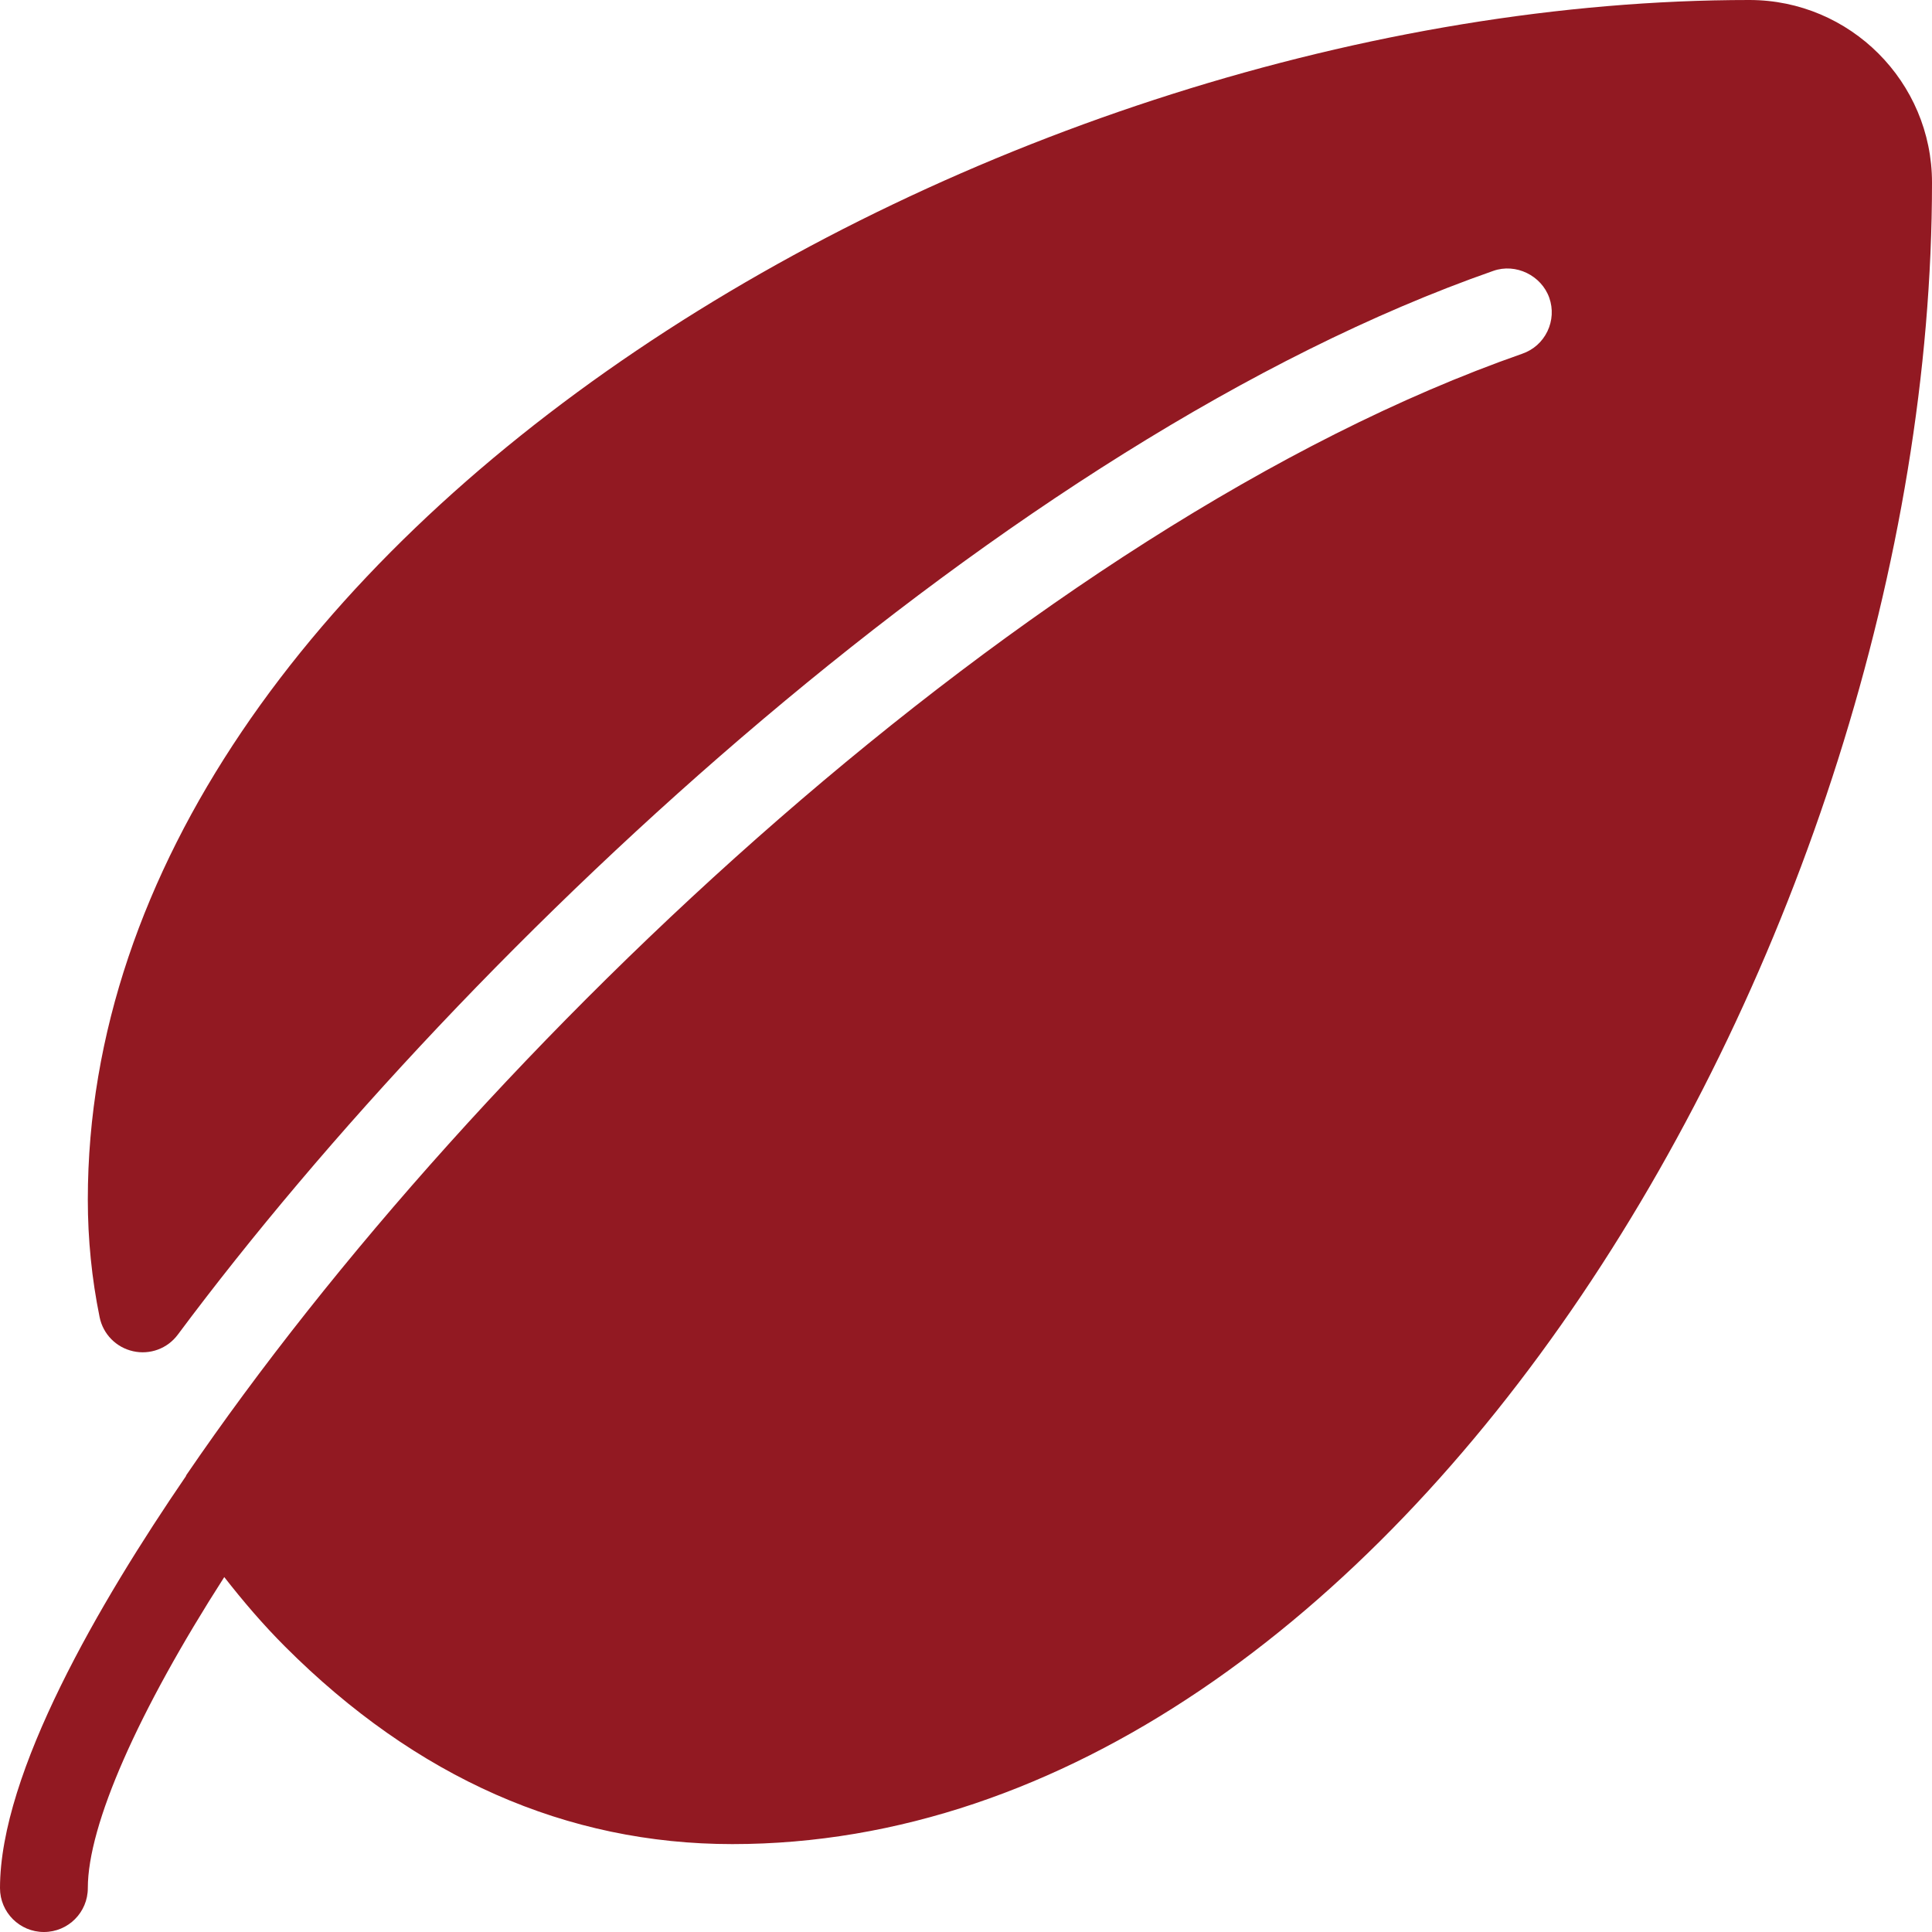
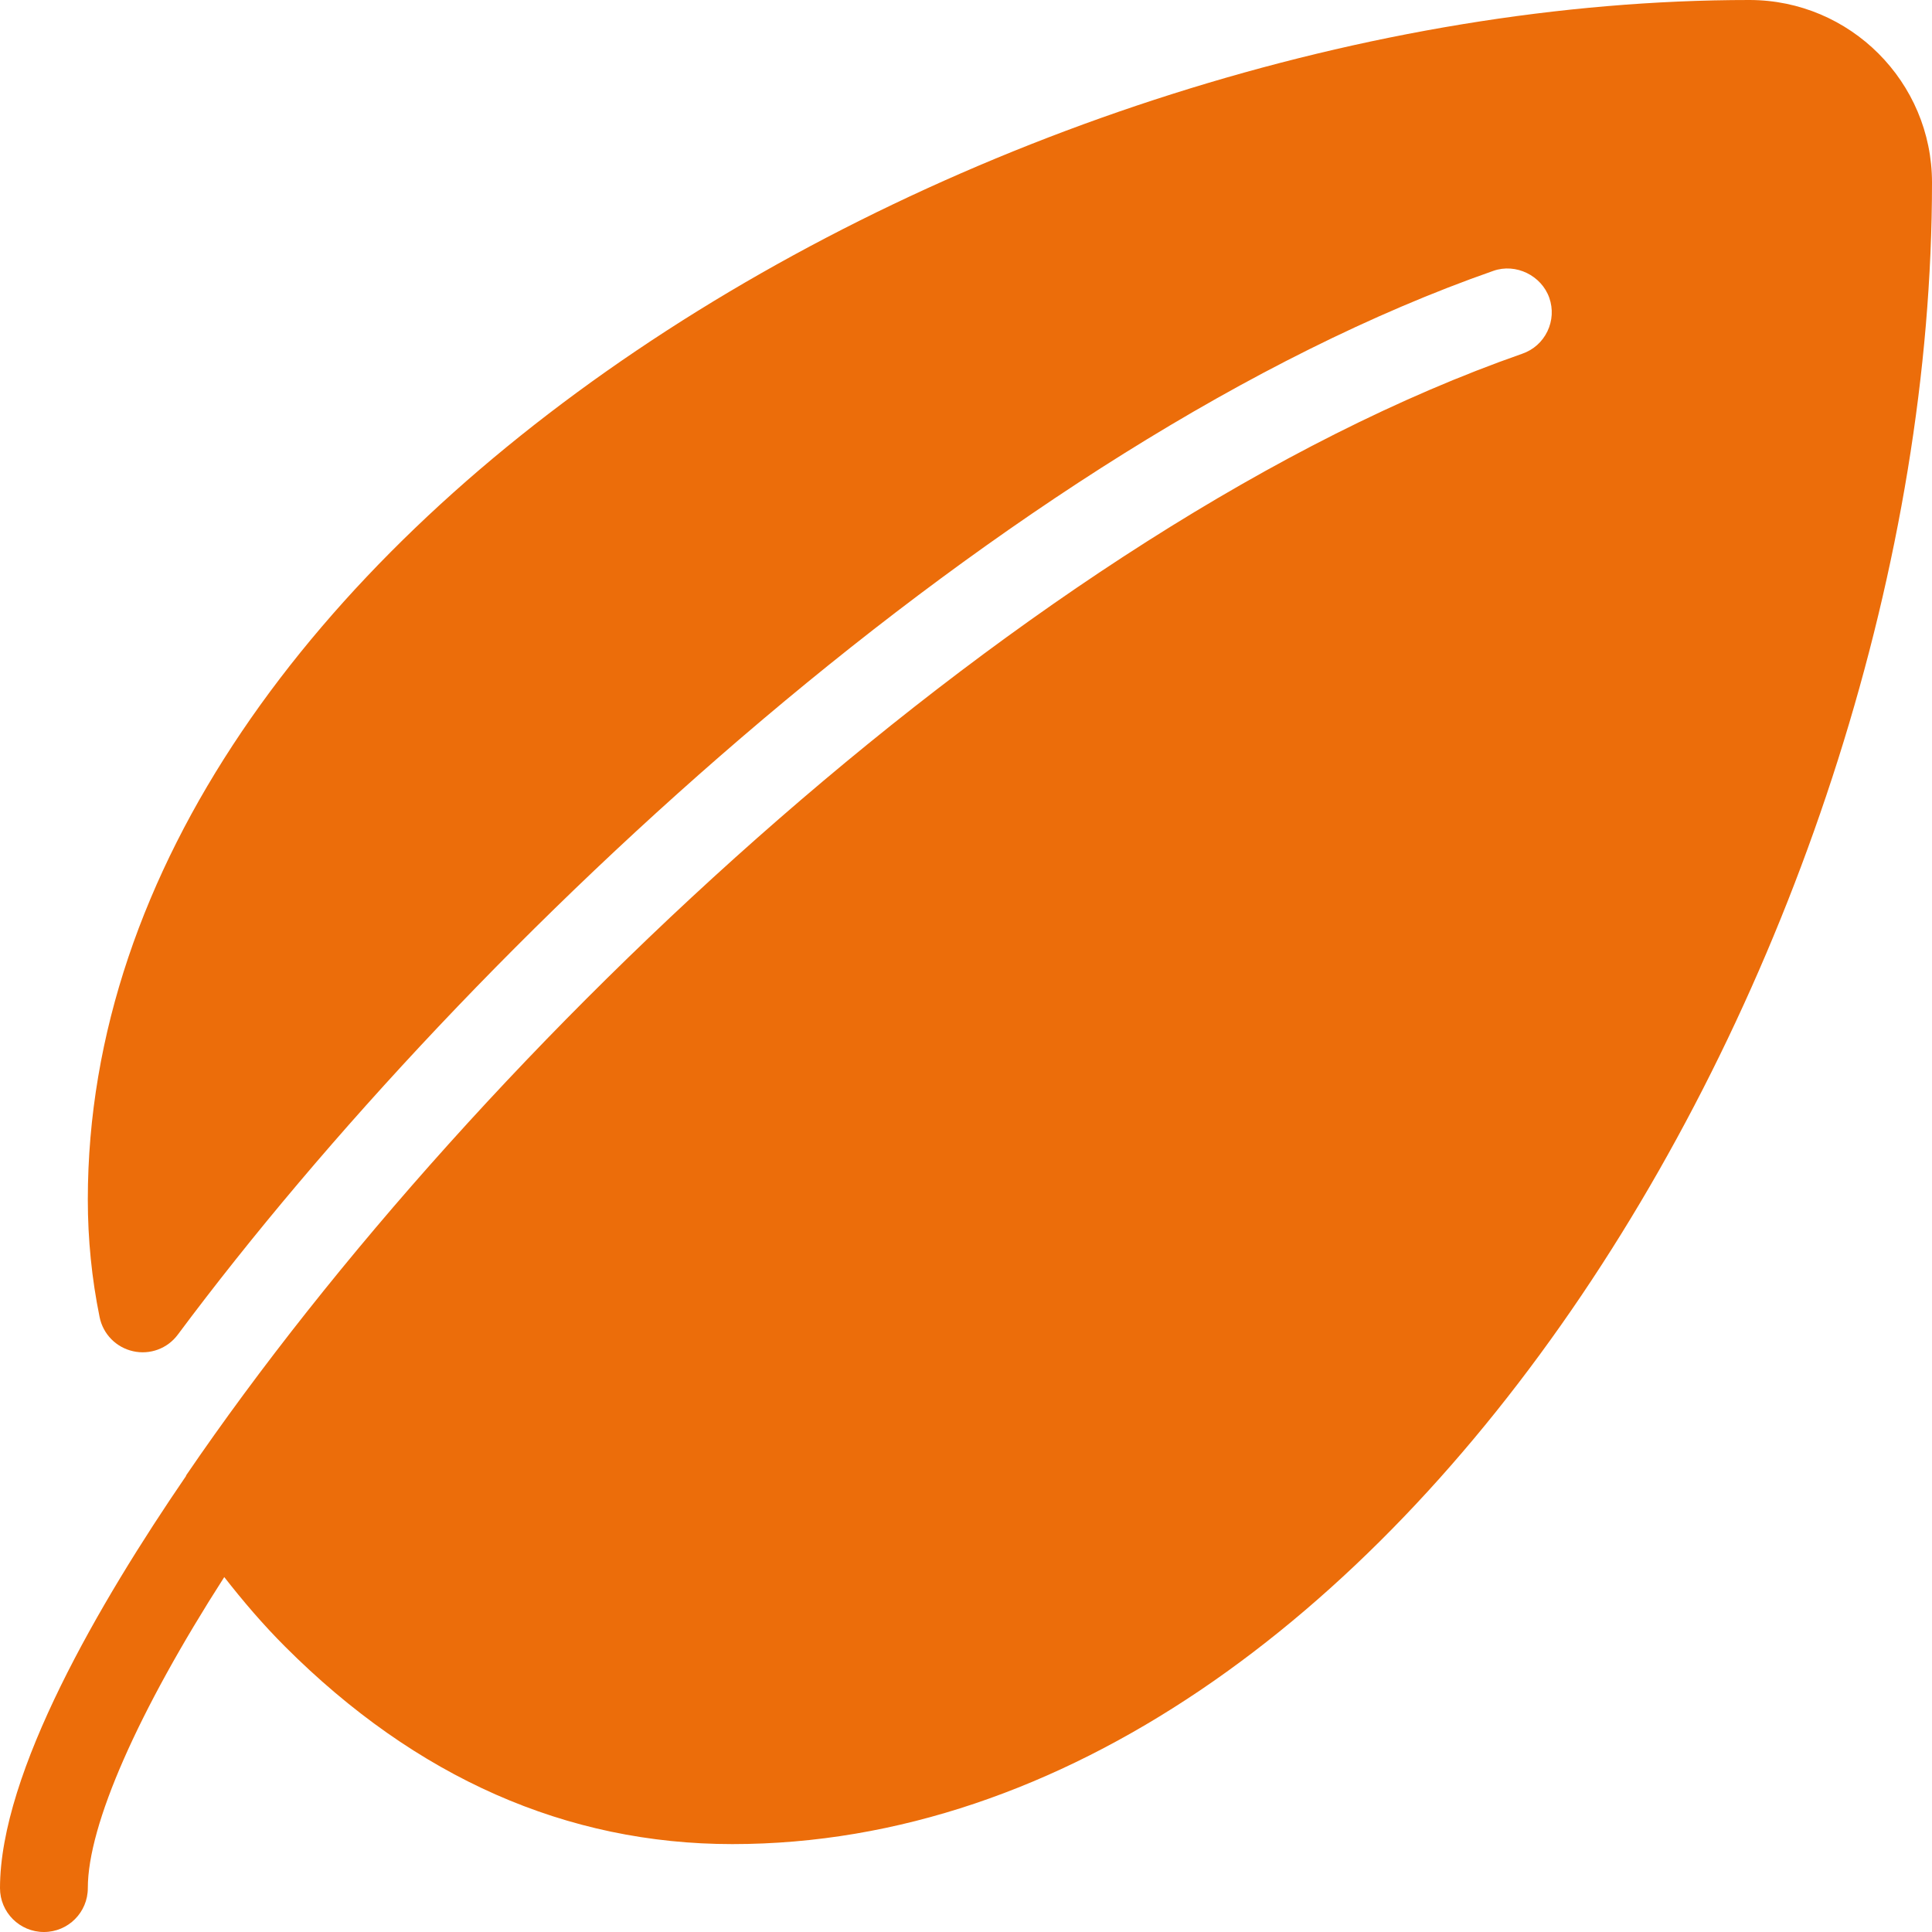
<svg xmlns="http://www.w3.org/2000/svg" version="1.1" id="Capa_1" x="0px" y="0px" viewBox="0 0 469.333 469.333" style="enable-background:new 0 0 469.333 469.333;" xml:space="preserve" width="512px" height="512px" class="">
  <g>
    <g>
      <g>
-         <path d="M424.979,0C242.156,0,21.333,129.994,21.333,291.414c0,9.614,0.958,19.218,2.865,28.551    c0.833,4.125,4.021,7.364,8.125,8.281c4.104,0.927,8.365-0.646,10.875-4.031C114.385,228.688,244.76,107.079,362.74,65.81    c5.51-1.958,11.729,1.135,13.625,6.541c0.938,2.677,0.771,5.573-0.458,8.135c-1.24,2.573-3.396,4.5-6.094,5.437    C250.219,127.765,116.01,254.645,45.24,358.37c-0.047,0.069-0.027,0.158-0.072,0.227C24.236,389.19,0,430.637,0,458.667    c0,5.896,4.771,10.666,10.667,10.666s10.667-4.771,10.667-10.666c0-15.32,12.207-42.933,33.145-75.554    c4.573,5.858,9.406,11.524,14.803,16.921c31.813,31.811,68.365,47.946,108.625,47.946c161.427,0,291.427-220.813,291.427-403.628    C469.333,19.895,449.438,0,424.979,0z" data-original="#000000" class="active-path" data-old_color="#000000" fill="#921922" />
+         <path d="M424.979,0C242.156,0,21.333,129.994,21.333,291.414c0,9.614,0.958,19.218,2.865,28.551    c0.833,4.125,4.021,7.364,8.125,8.281c4.104,0.927,8.365-0.646,10.875-4.031C114.385,228.688,244.76,107.079,362.74,65.81    c5.51-1.958,11.729,1.135,13.625,6.541c0.938,2.677,0.771,5.573-0.458,8.135c-1.24,2.573-3.396,4.5-6.094,5.437    C250.219,127.765,116.01,254.645,45.24,358.37c-0.047,0.069-0.027,0.158-0.072,0.227C24.236,389.19,0,430.637,0,458.667    c0,5.896,4.771,10.666,10.667,10.666s10.667-4.771,10.667-10.666c0-15.32,12.207-42.933,33.145-75.554    c4.573,5.858,9.406,11.524,14.803,16.921c31.813,31.811,68.365,47.946,108.625,47.946c161.427,0,291.427-220.813,291.427-403.628    C469.333,19.895,449.438,0,424.979,0z" data-original="#000000" class="active-path" data-old_color="#000000" fill="#ec6d0a" />
      </g>
    </g>
  </g>
</svg>
